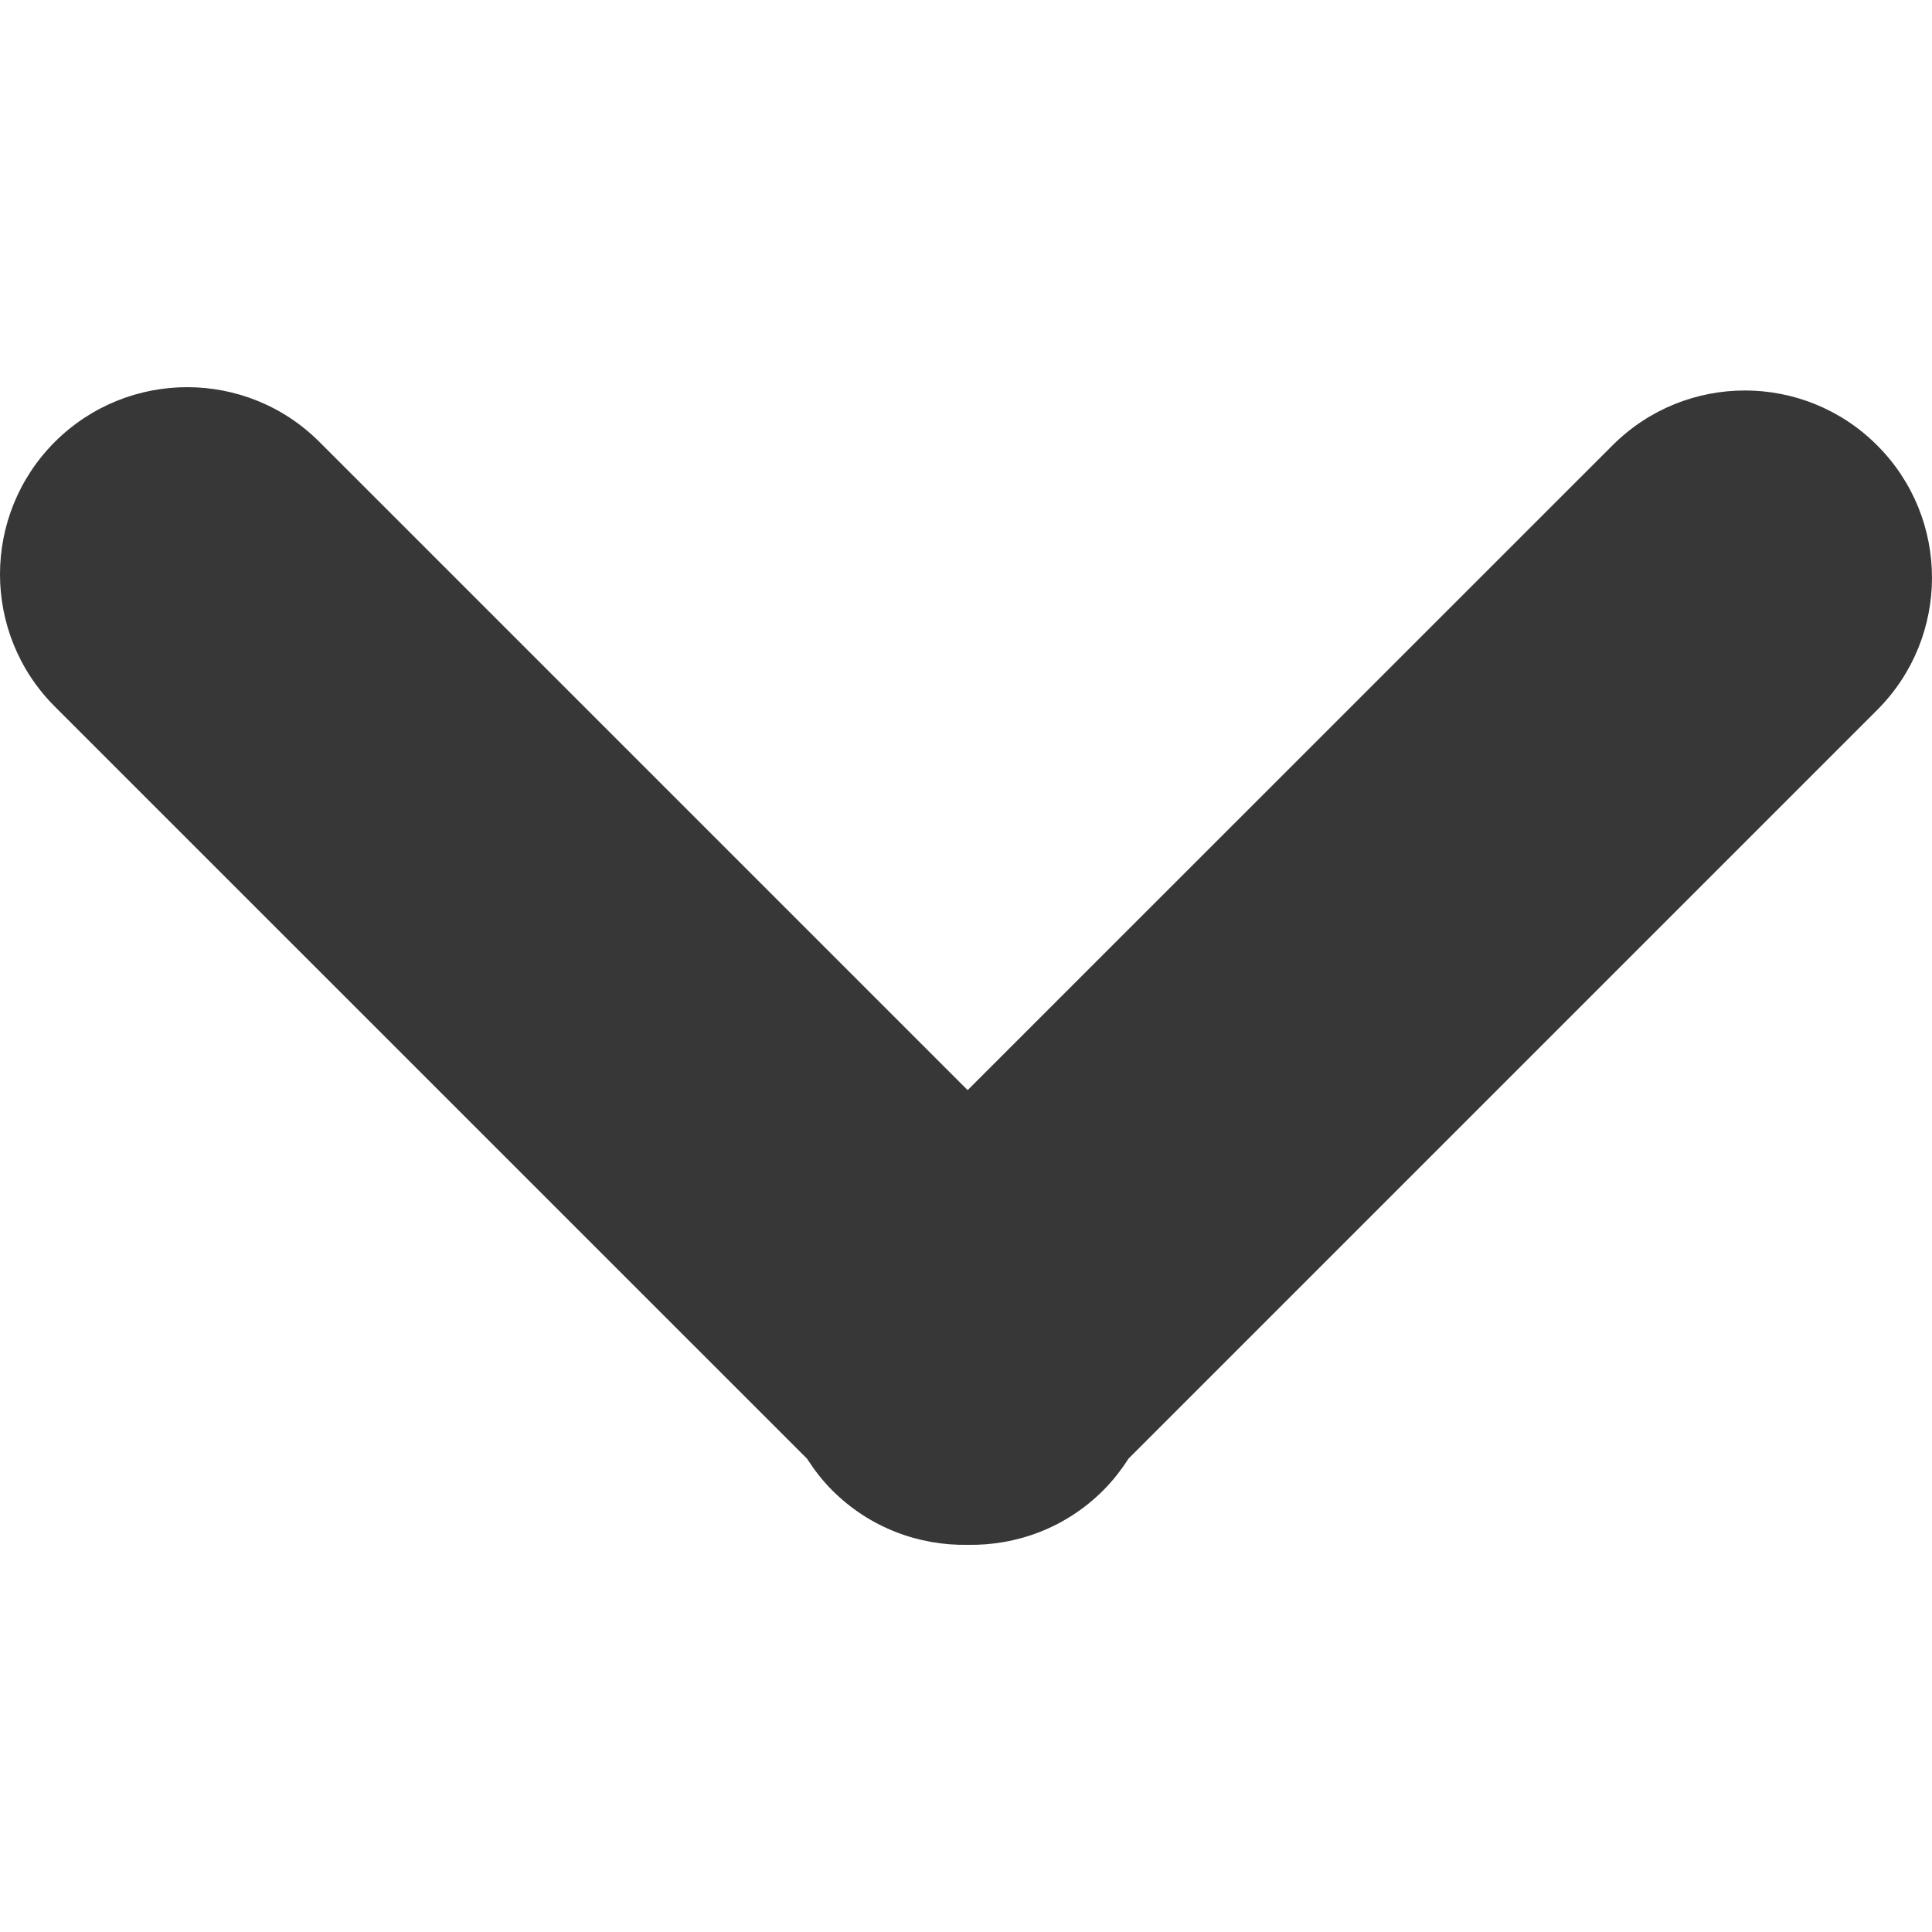
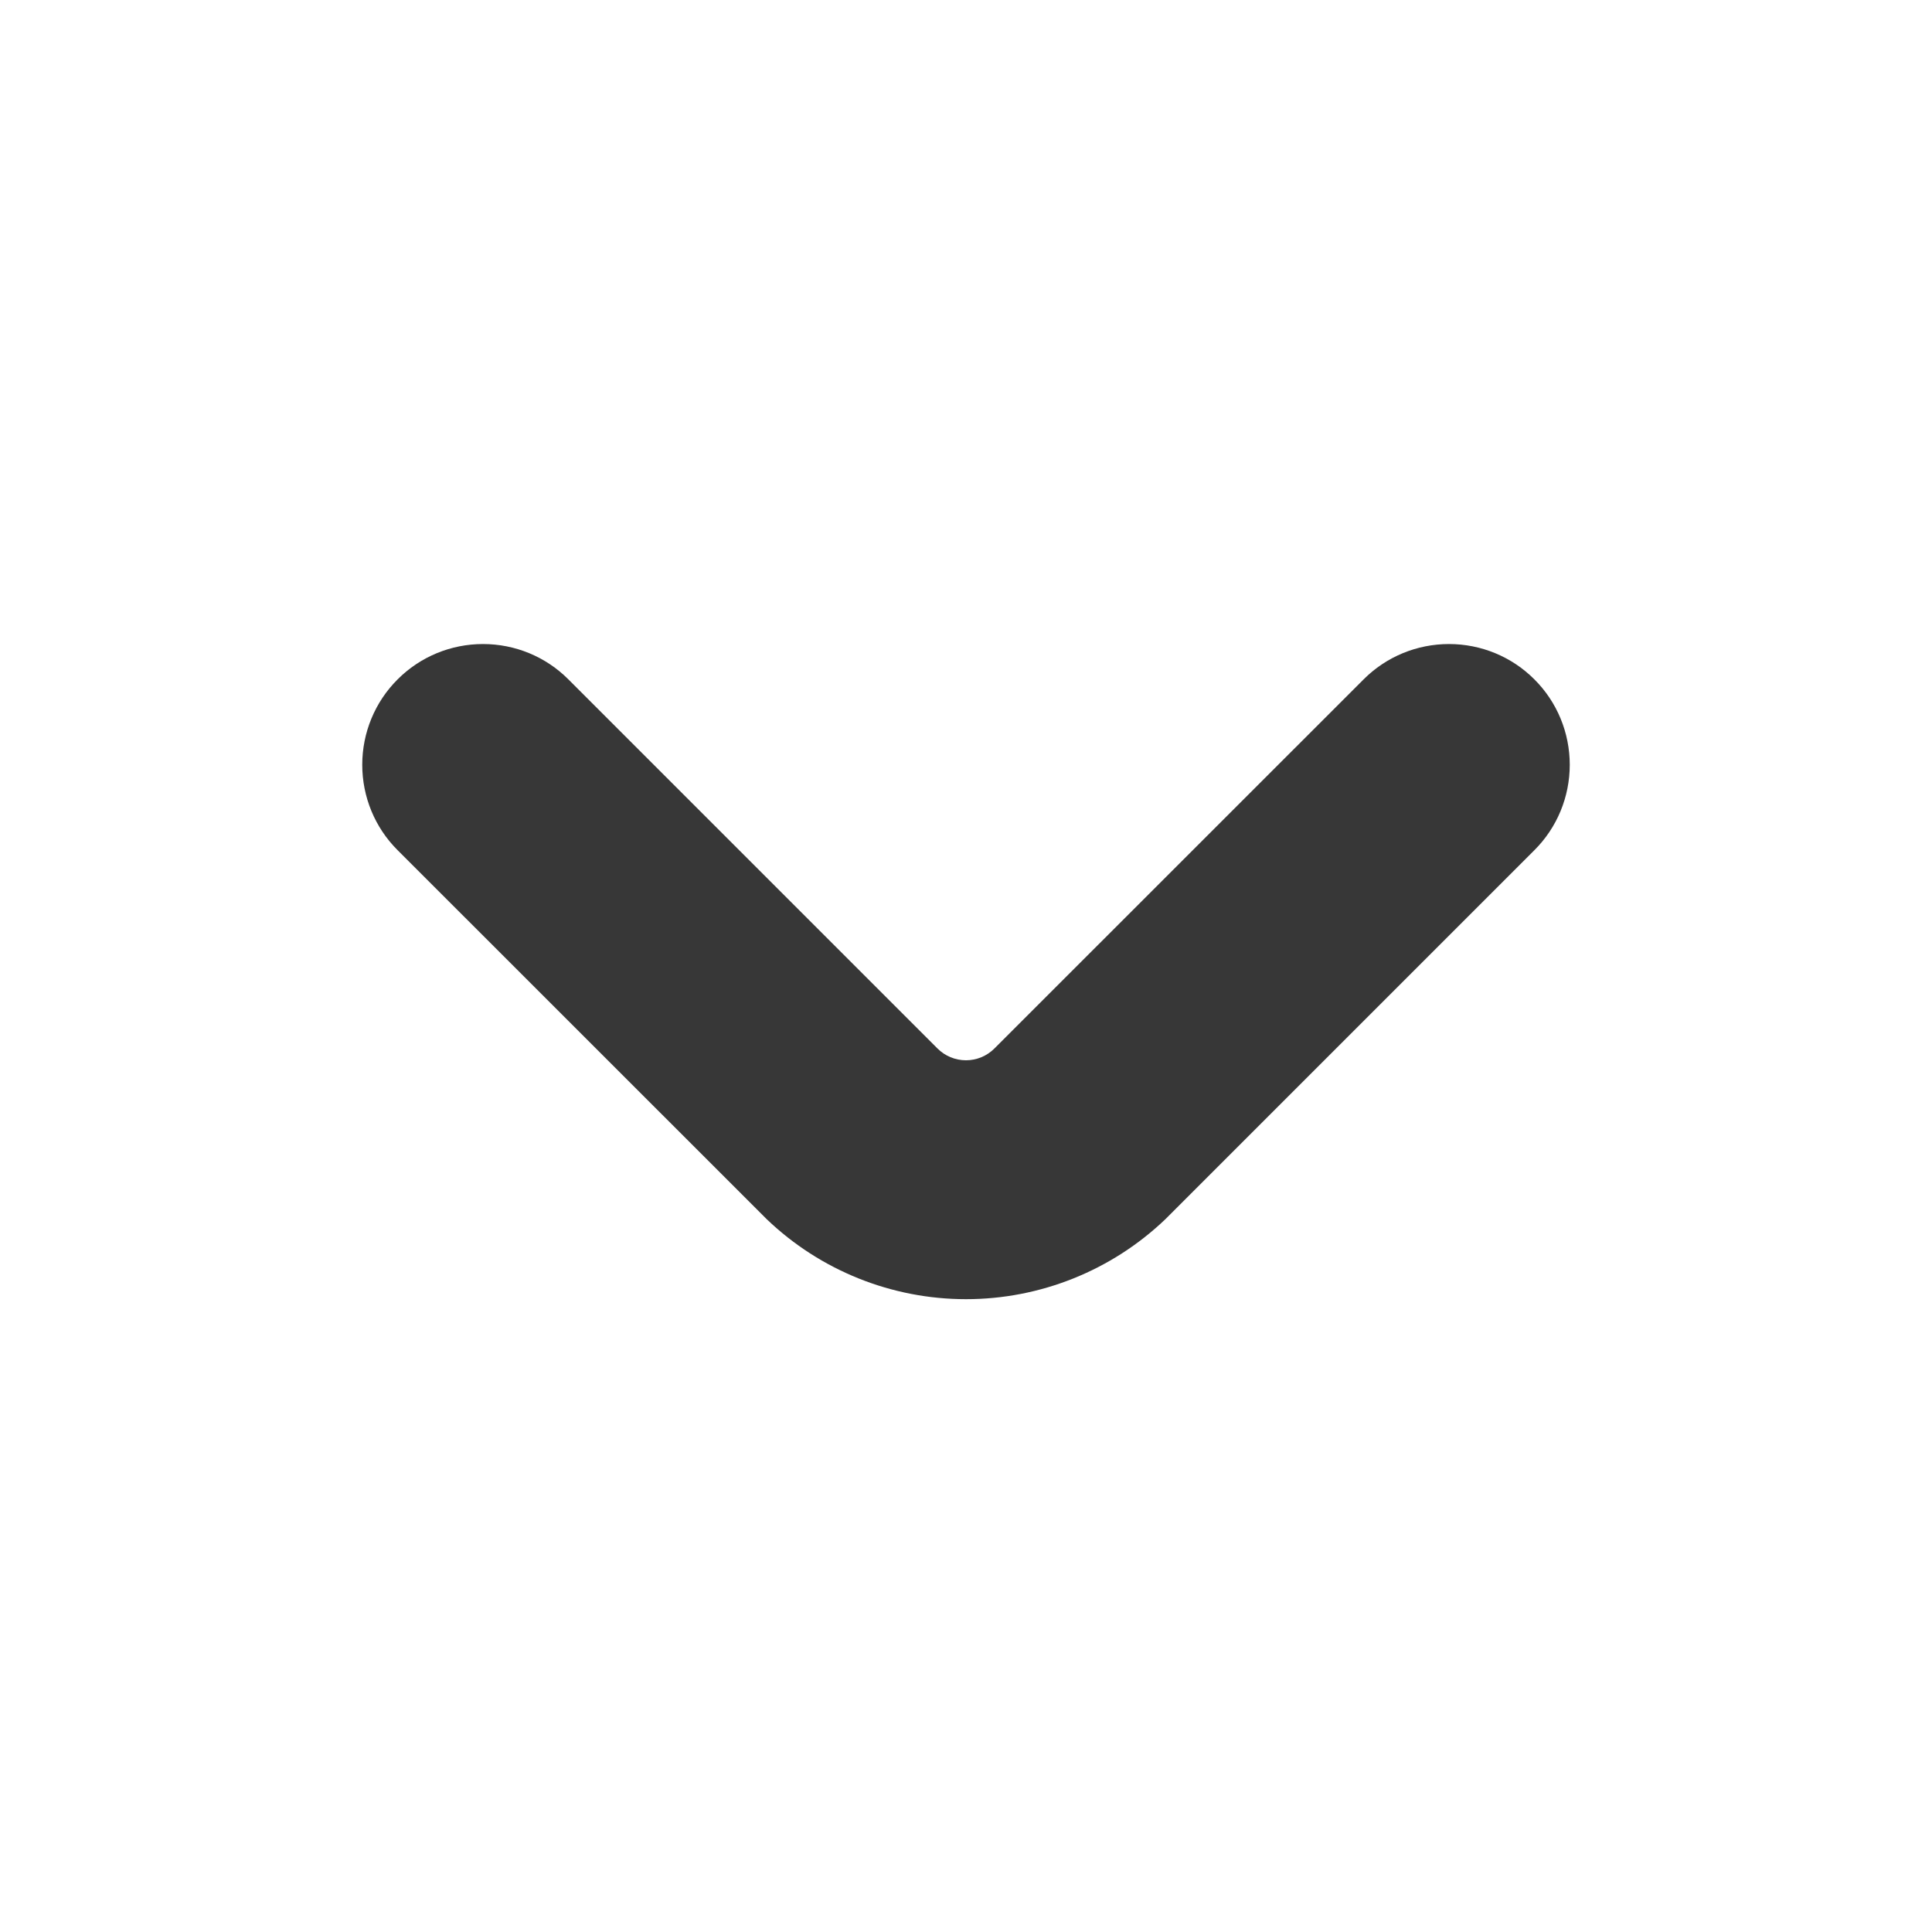
<svg xmlns="http://www.w3.org/2000/svg" width="20" height="20" viewBox="0 0 20 20" fill="none">
-   <path d="M11.421 15.428C11.522 15.326 11.608 15.216 11.682 15.1L19.433 7.349C20.189 6.593 20.189 5.366 19.432 4.61C18.676 3.853 17.45 3.853 16.693 4.61L10.017 11.285L3.307 4.575C2.551 3.819 1.325 3.819 0.567 4.575C0.189 4.954 -7.05719e-05 5.45 -7.05719e-05 5.945C-7.05719e-05 6.44 0.189 6.936 0.567 7.314L8.354 15.1C8.429 15.216 8.514 15.327 8.615 15.428C9.002 15.815 9.511 16.001 10.018 15.992C10.525 16.001 11.034 15.815 11.421 15.428Z" fill="#373737" />
+   <path d="M4.116 8.801L7.938 12.622C8.493 13.153 9.232 13.449 10 13.449C10.768 13.449 11.507 13.153 12.063 12.622L15.884 8.801C16.119 8.567 16.25 8.249 16.25 7.917C16.25 7.585 16.119 7.267 15.884 7.033C15.65 6.798 15.332 6.667 15 6.667C14.668 6.667 14.35 6.798 14.116 7.033L10.294 10.854C10.216 10.932 10.11 10.976 10 10.976C9.889 10.976 9.783 10.932 9.705 10.854L5.884 7.033C5.65 6.798 5.332 6.667 5 6.667C4.668 6.667 4.35 6.798 4.116 7.033C3.881 7.267 3.75 7.585 3.75 7.917C3.75 8.249 3.881 8.567 4.116 8.801Z" fill="#373737" />
</svg>
